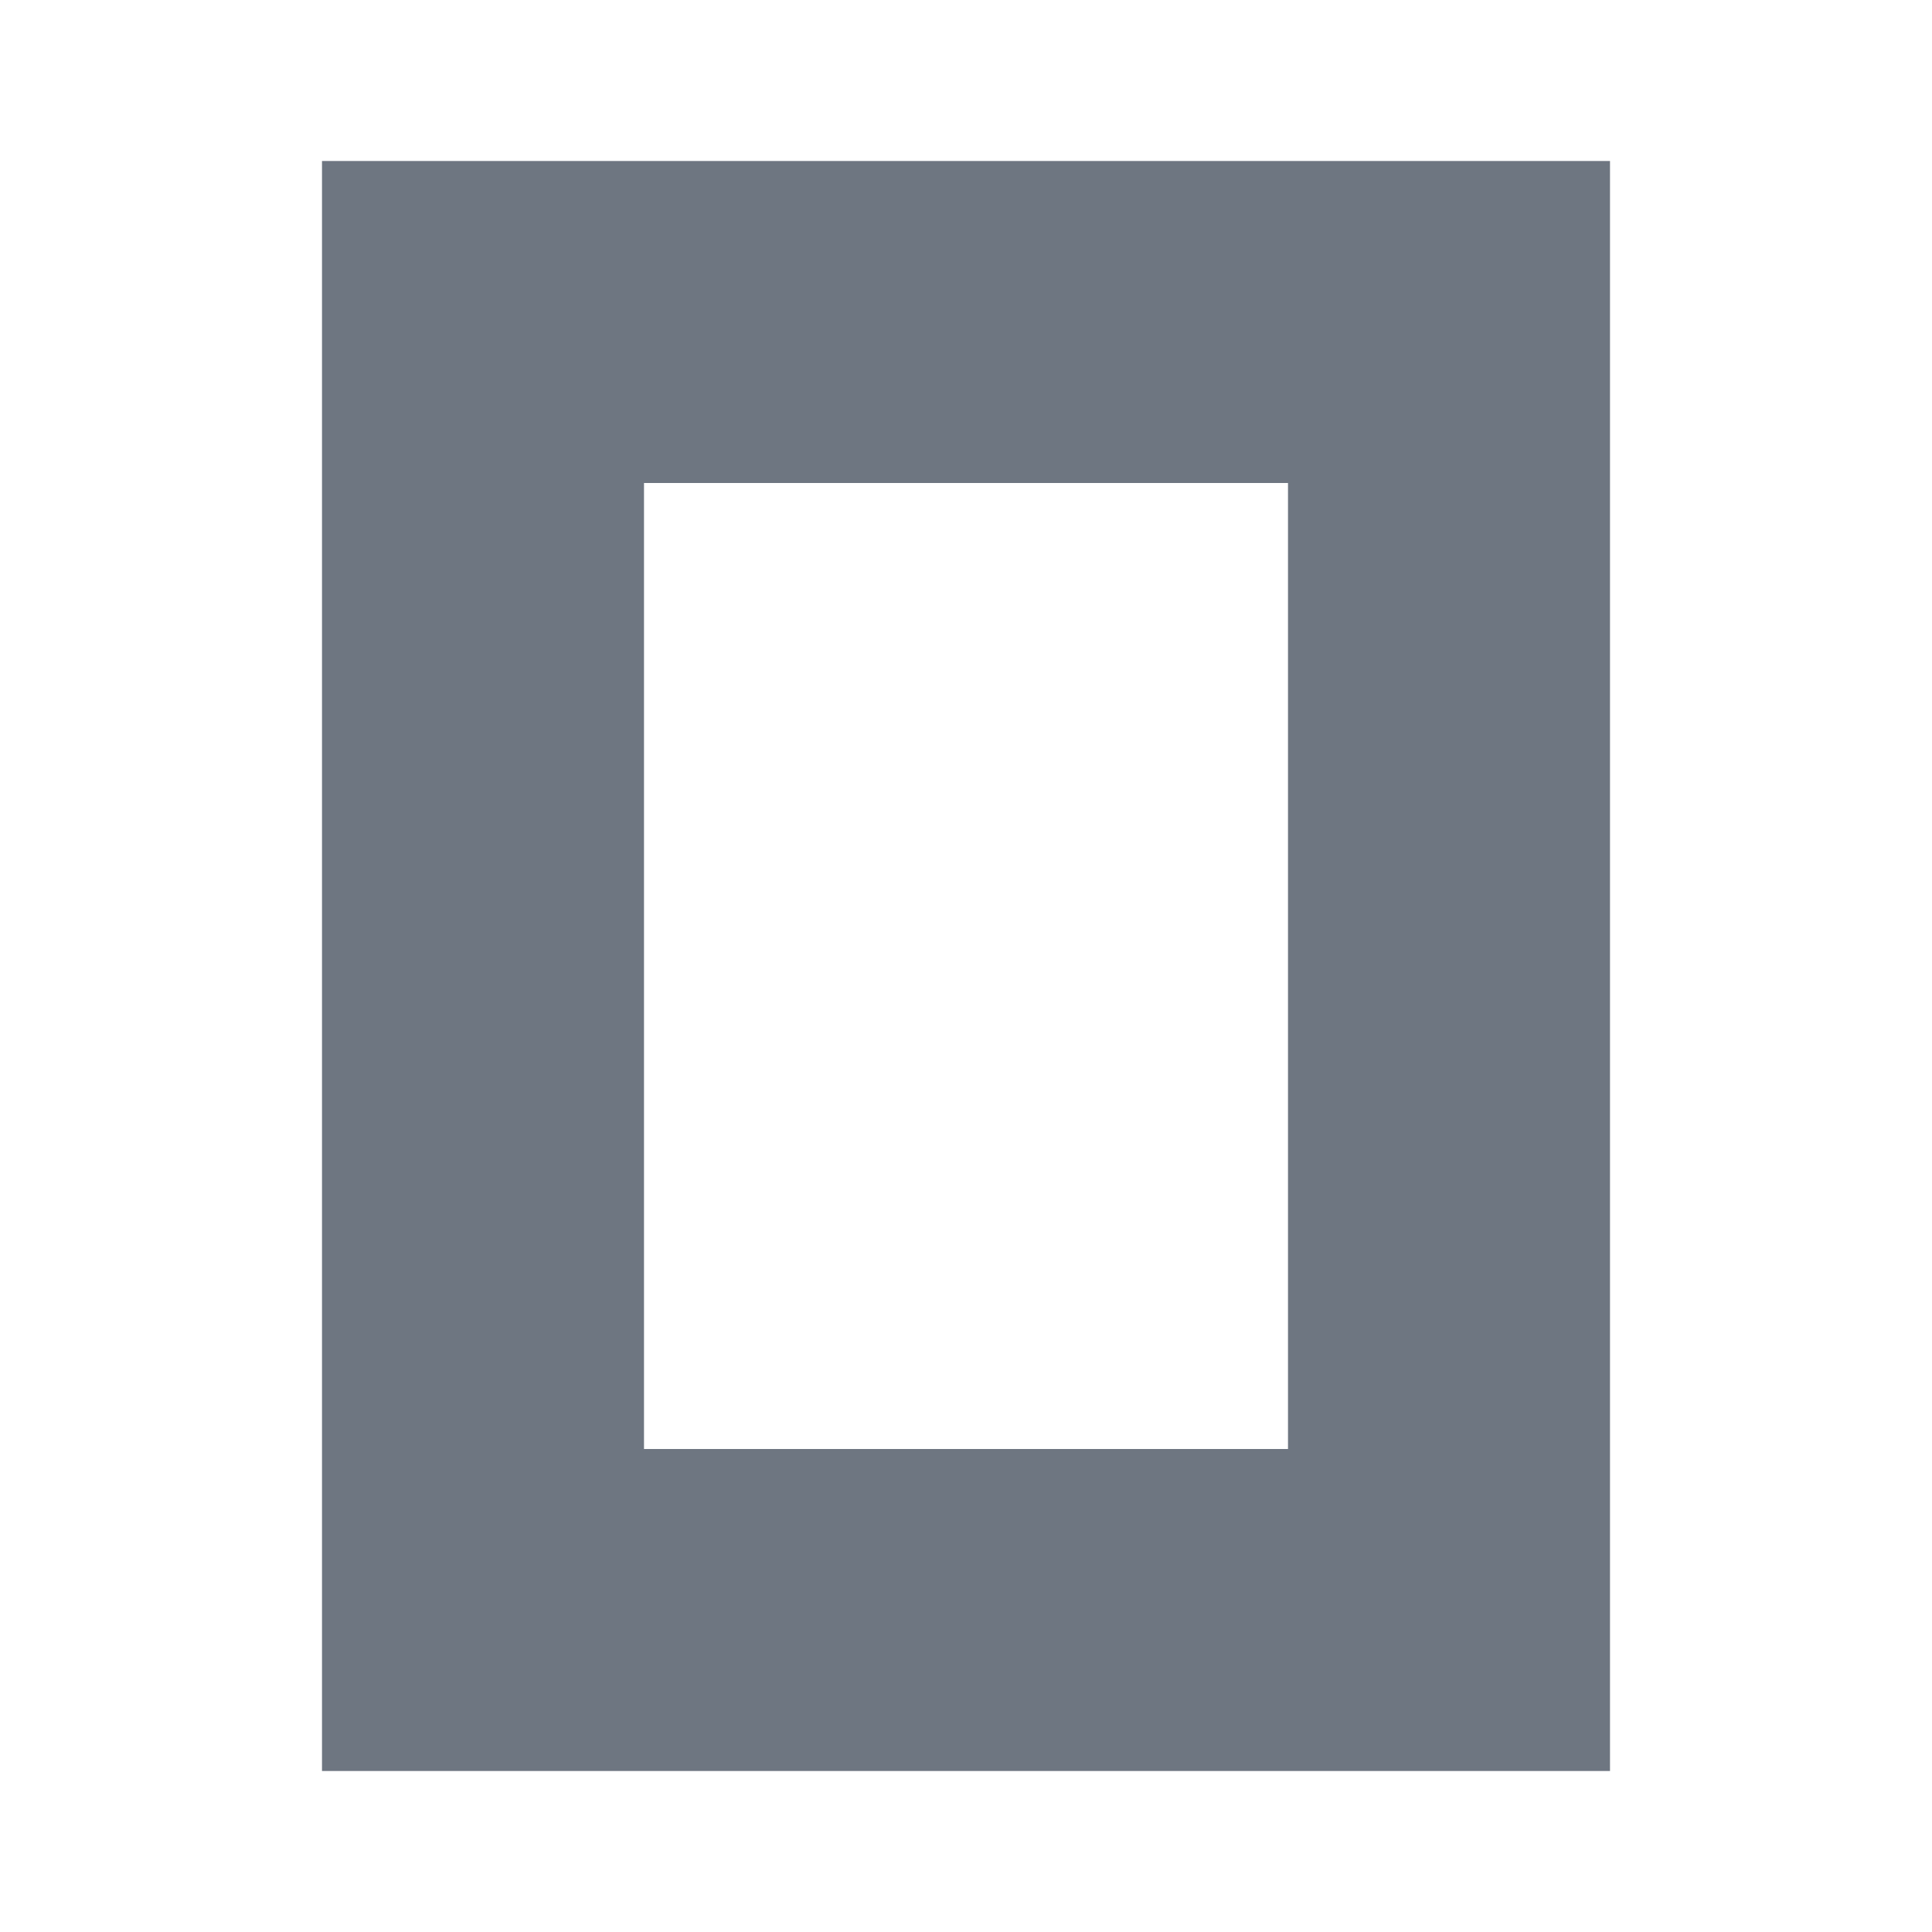
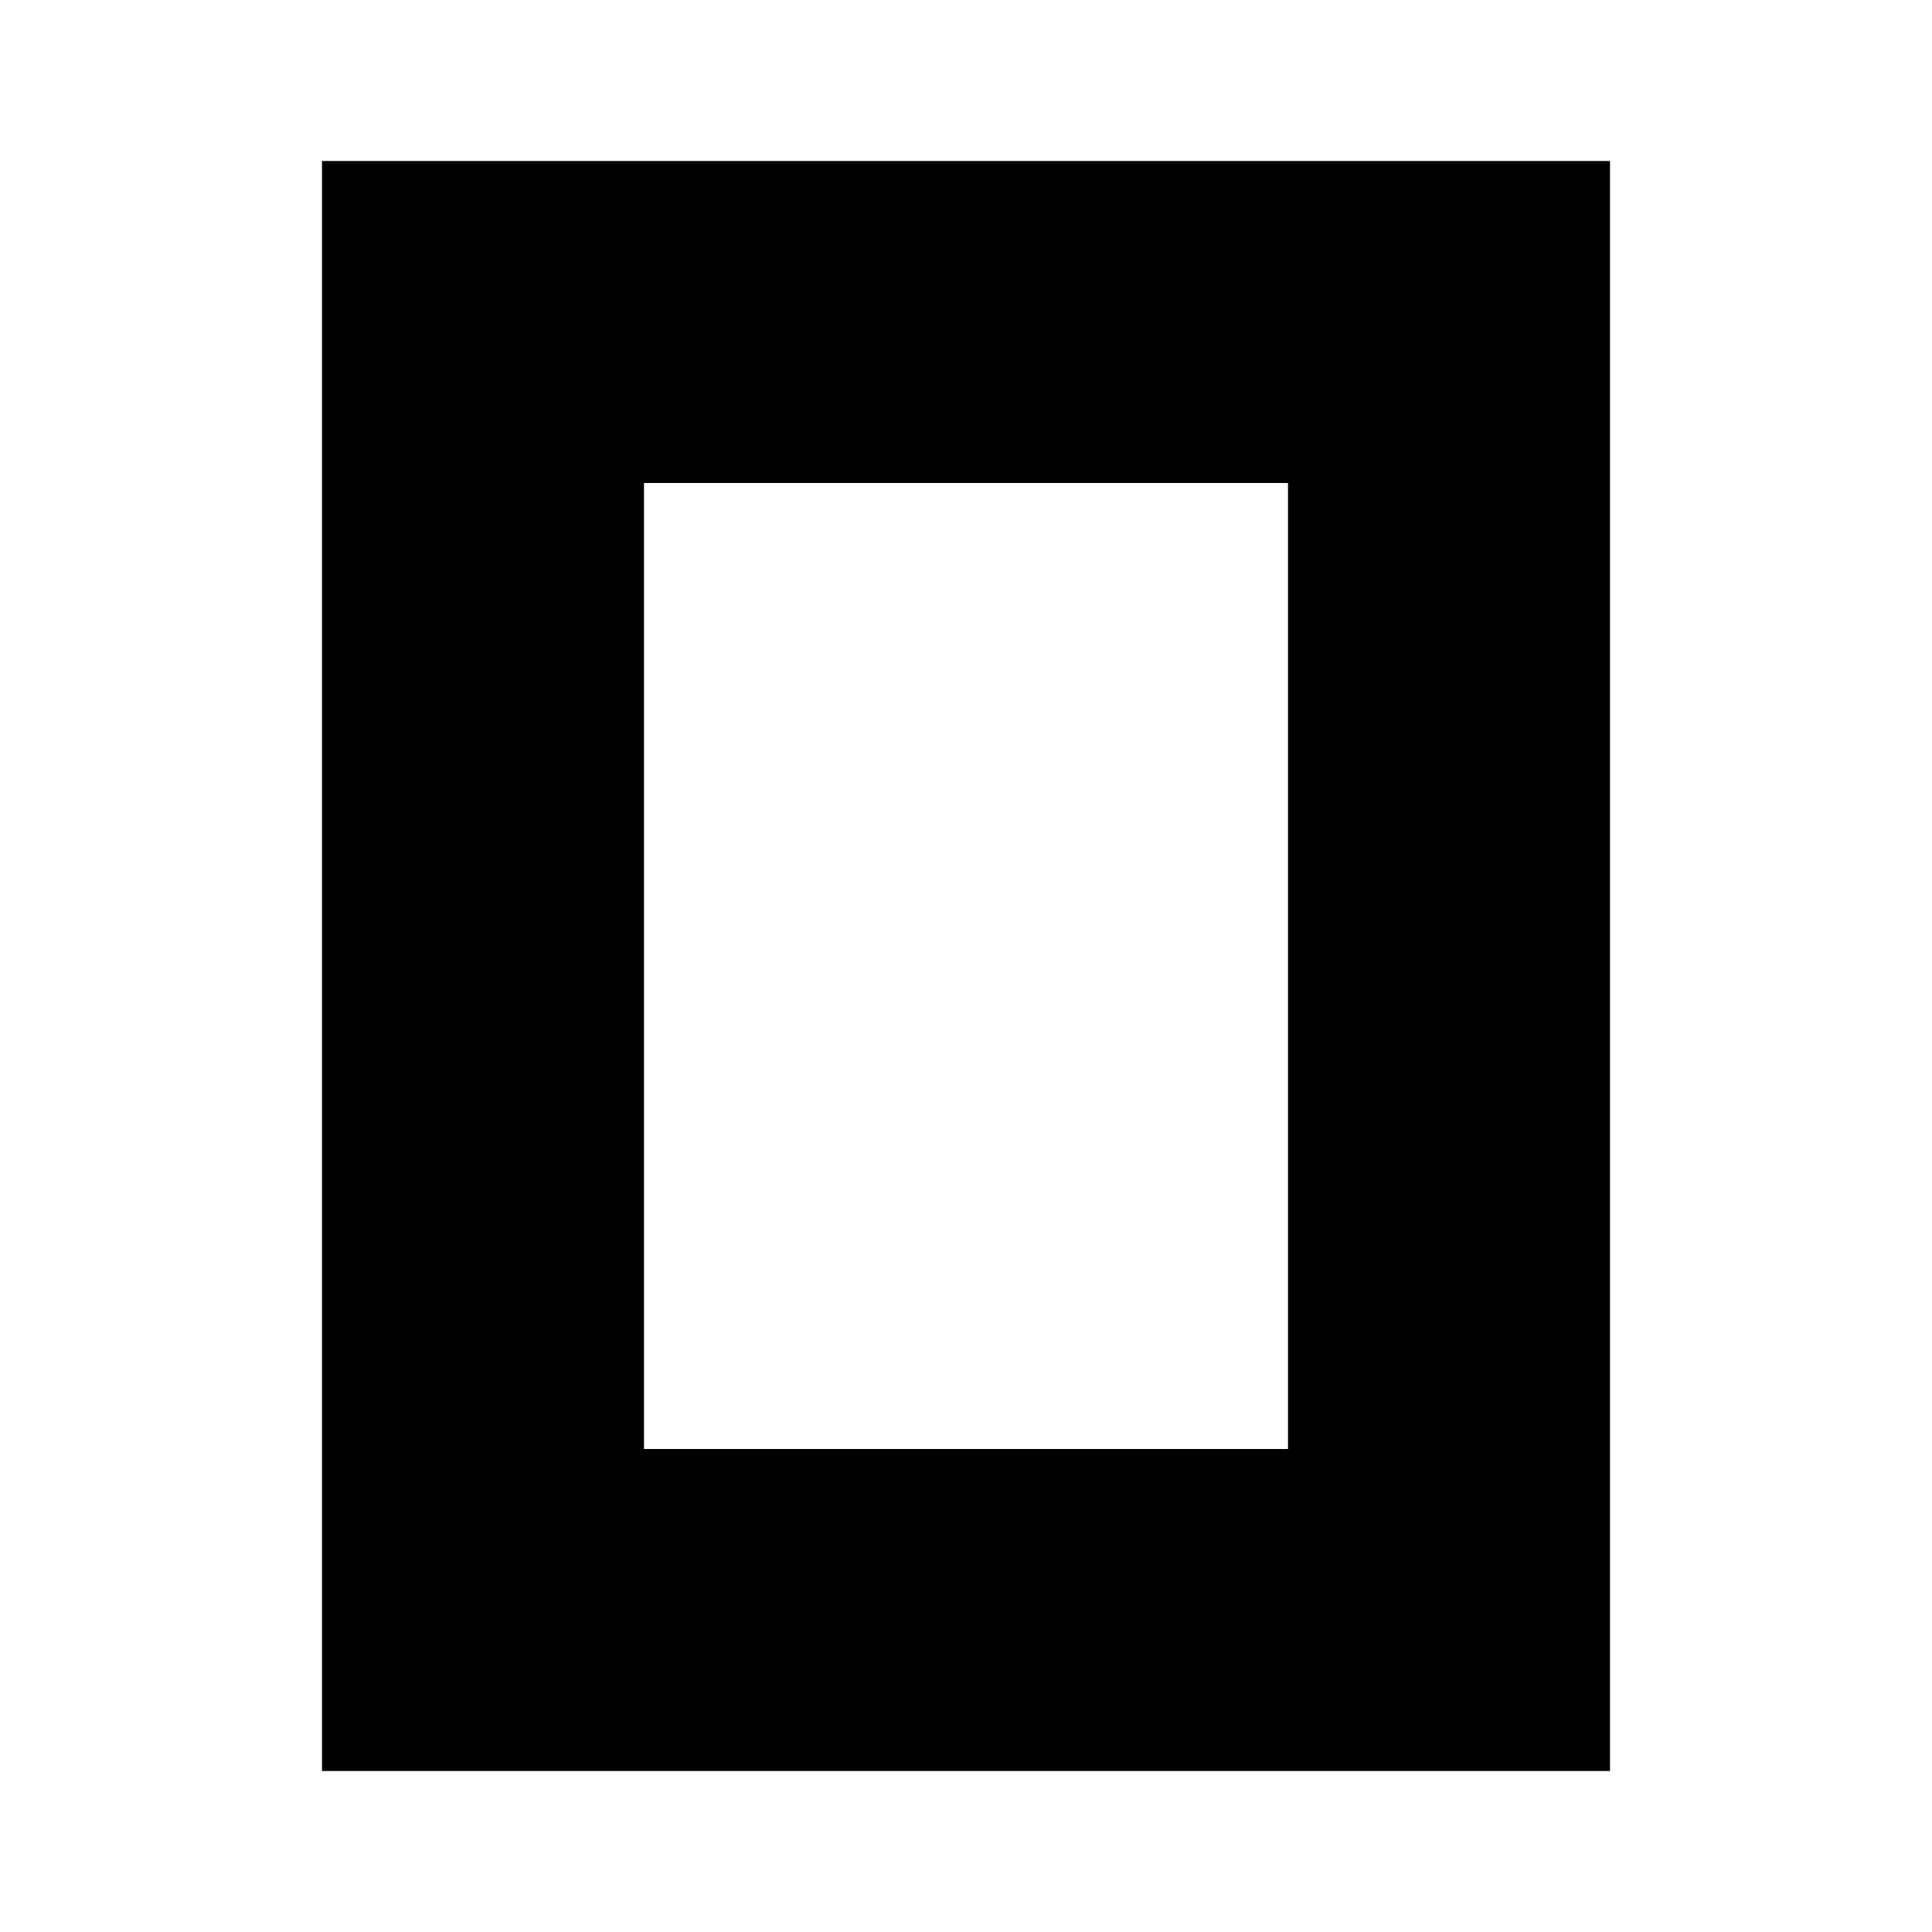
- <svg xmlns="http://www.w3.org/2000/svg" fill="#6e7681" fill-rule="evenodd" height="1em" style="flex:none;line-height:1" viewBox="0 0 24 24" width="1em">
+ <svg xmlns="http://www.w3.org/2000/svg" fill="currentColor" fill-rule="evenodd" height="1em" style="flex:none;line-height:1" viewBox="0 0 24 24" width="1em">
  <path d="M16 6H8v12h8V6zm4 16H4V2h16v20z" />
</svg>
